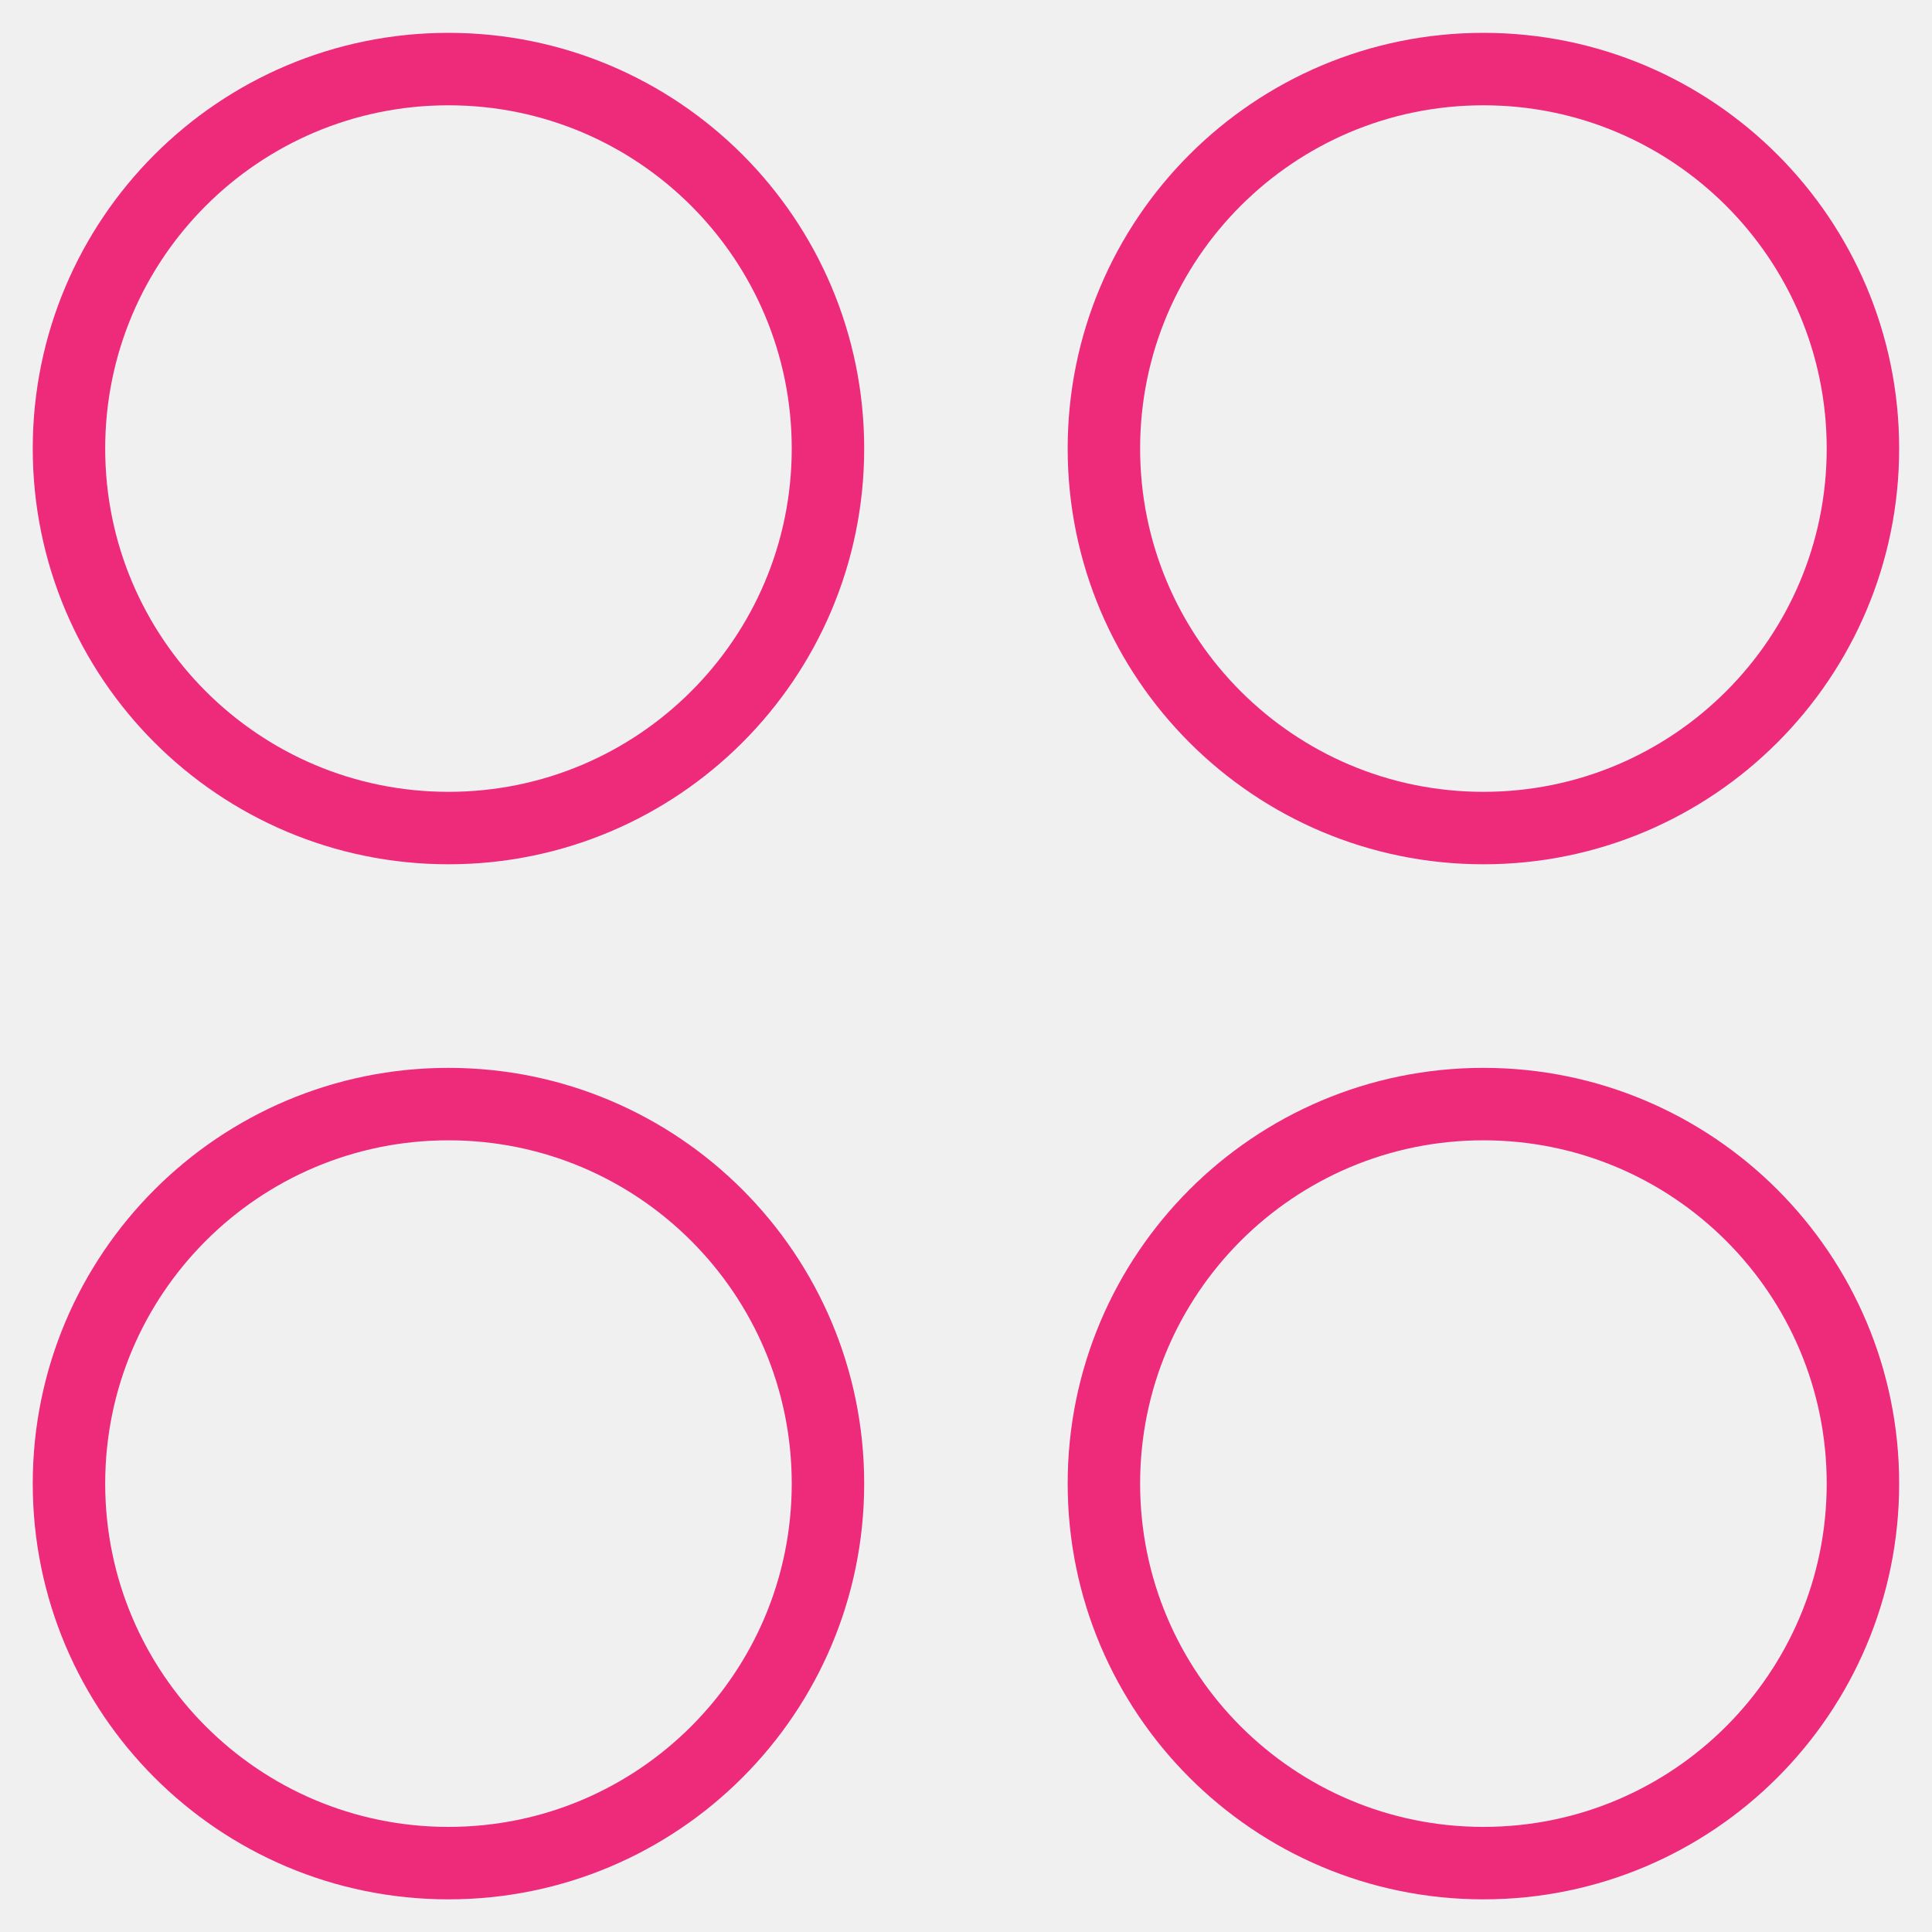
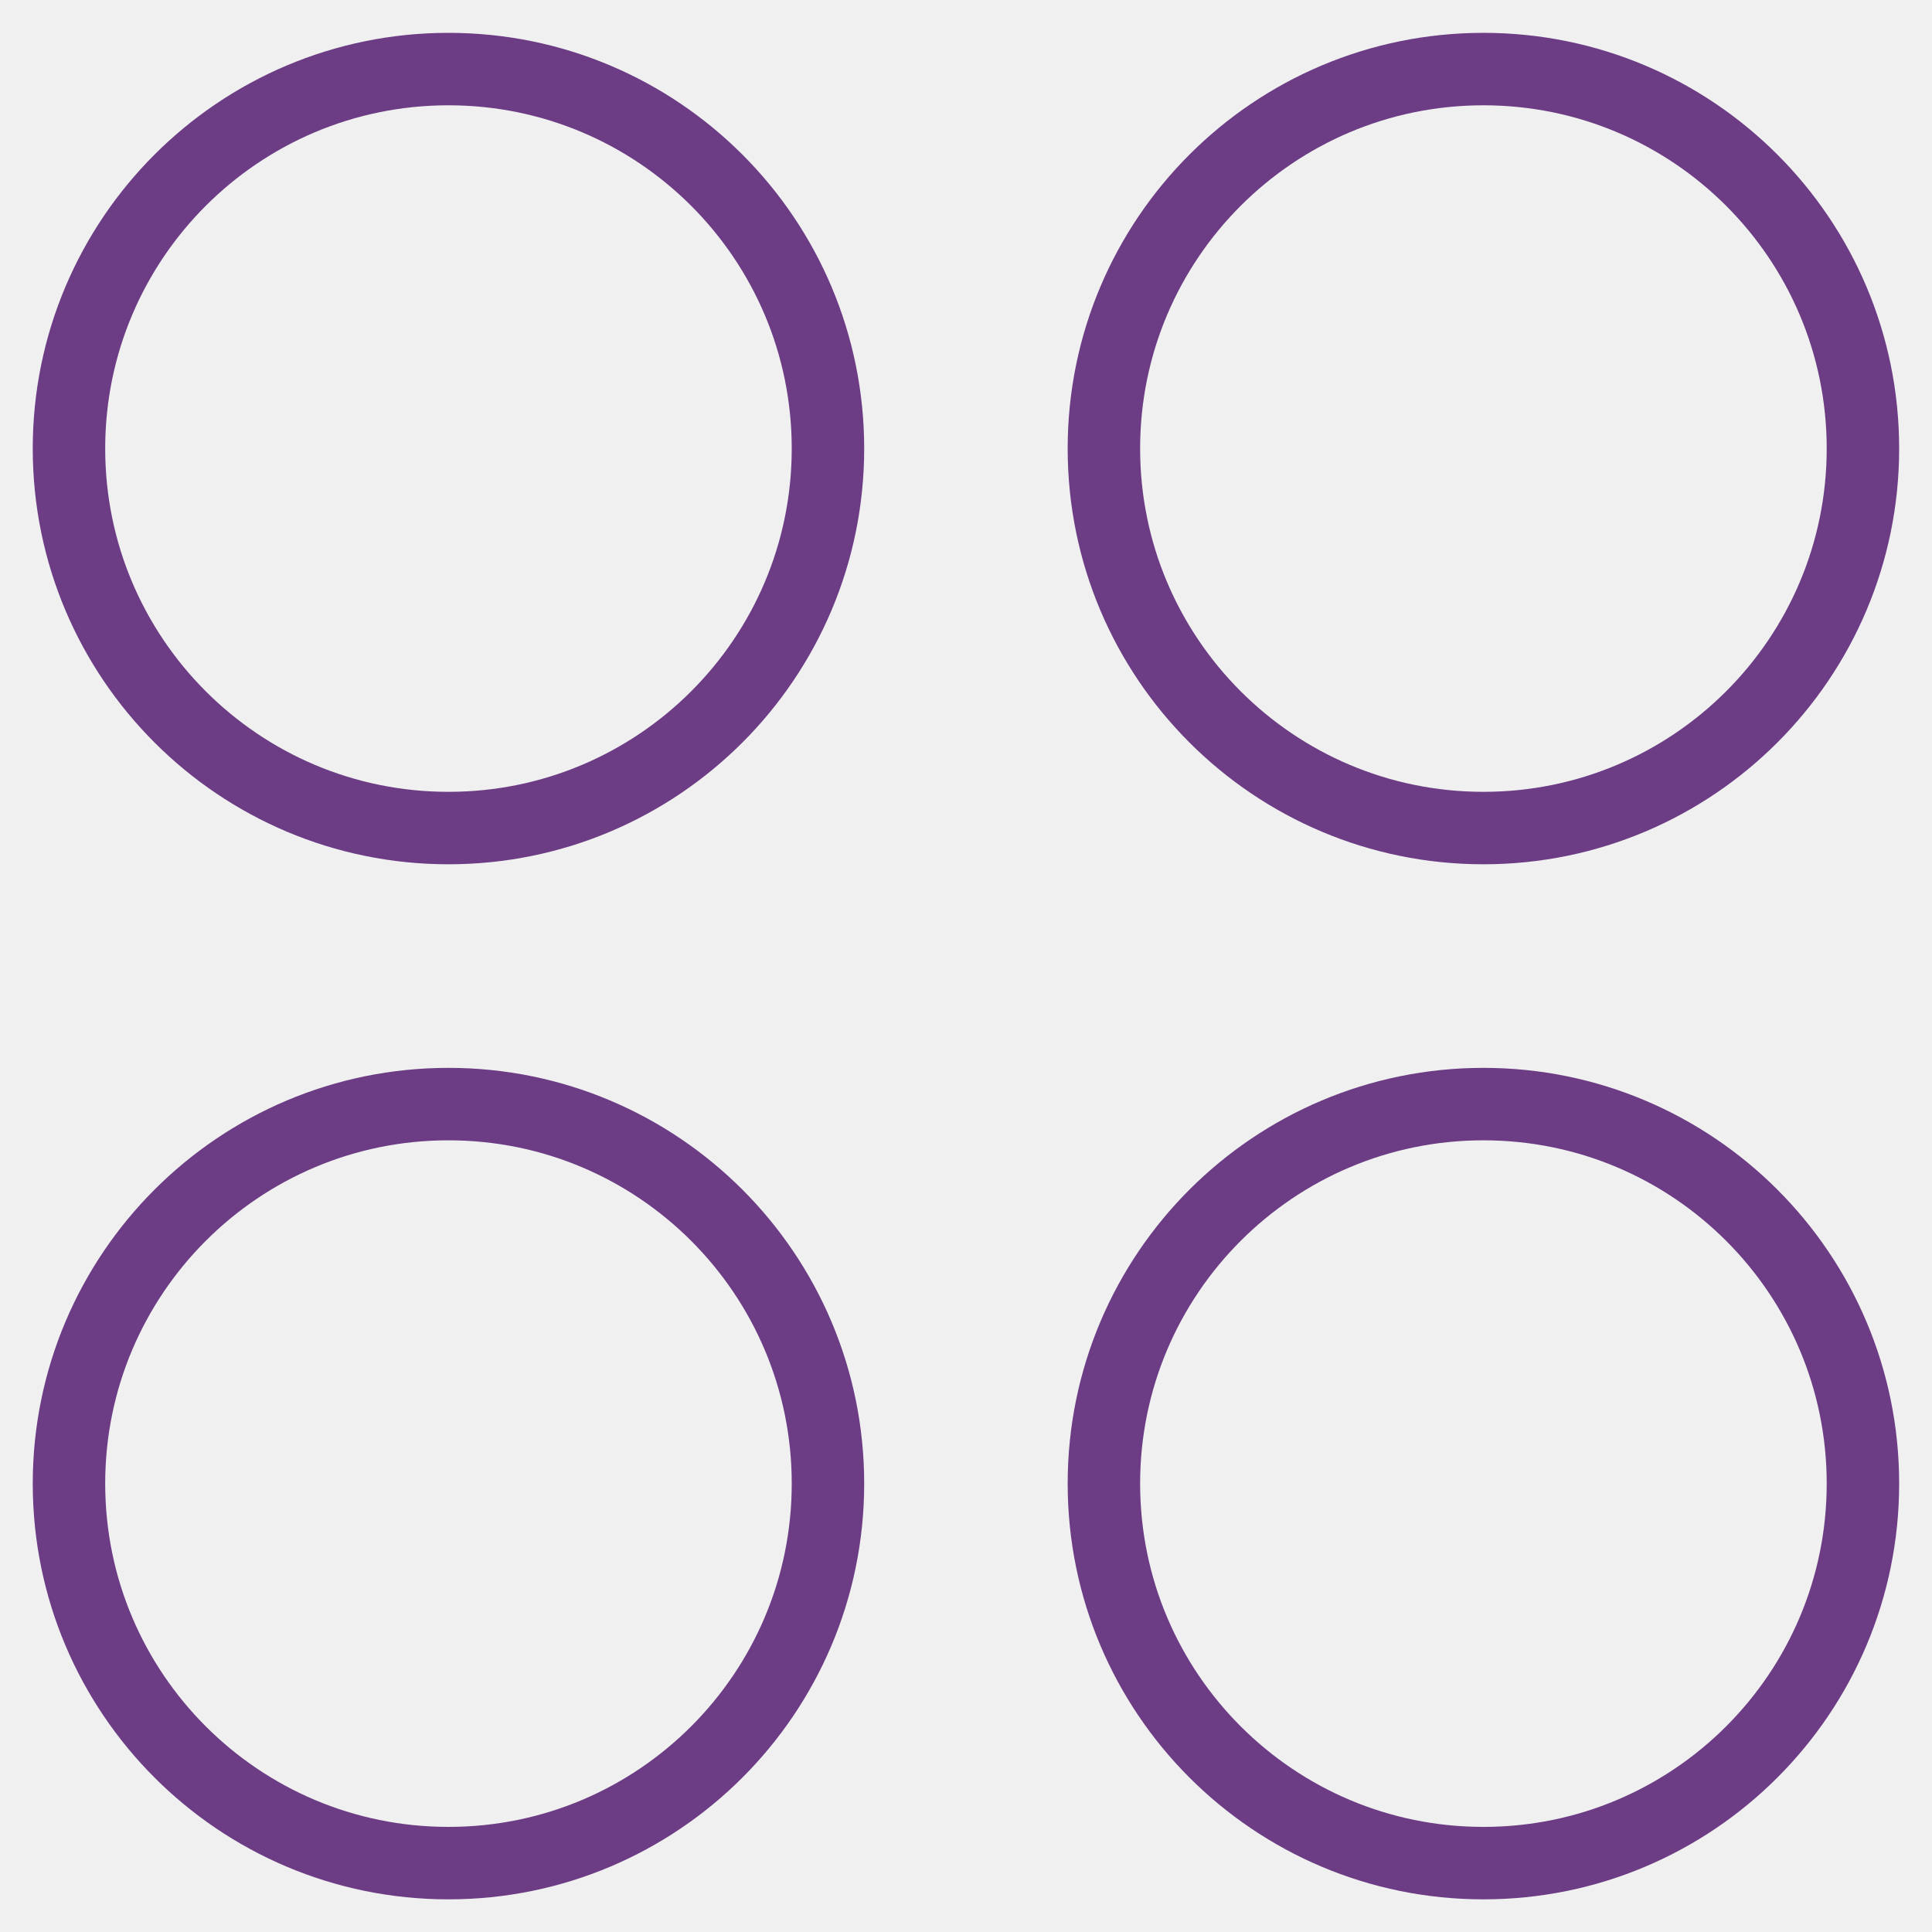
<svg xmlns="http://www.w3.org/2000/svg" width="40" height="40" viewBox="0 0 40 40" fill="none">
  <g clip-path="url(#clip0_837_3198)">
-     <path d="M9.285 17.144C13.624 17.144 17.142 13.626 17.142 9.287C17.142 4.947 13.624 1.43 9.285 1.43C4.946 1.43 1.428 4.947 1.428 9.287C1.428 13.626 4.946 17.144 9.285 17.144Z" stroke="#ee2a7b" stroke-width="1.5" stroke-linecap="round" stroke-linejoin="round" />
-     <path d="M30.713 17.144C35.052 17.144 38.57 13.626 38.57 9.287C38.57 4.947 35.052 1.43 30.713 1.43C26.373 1.43 22.855 4.947 22.855 9.287C22.855 13.626 26.373 17.144 30.713 17.144Z" stroke="#ee2a7b" stroke-width="1.5" stroke-linecap="round" stroke-linejoin="round" />
-     <path d="M9.285 38.574C13.624 38.574 17.142 35.056 17.142 30.716C17.142 26.377 13.624 22.859 9.285 22.859C4.946 22.859 1.428 26.377 1.428 30.716C1.428 35.056 4.946 38.574 9.285 38.574Z" stroke="#ee2a7b" stroke-width="1.5" stroke-linecap="round" stroke-linejoin="round" />
-     <path d="M30.713 38.574C35.052 38.574 38.57 35.056 38.57 30.716C38.57 26.377 35.052 22.859 30.713 22.859C26.373 22.859 22.855 26.377 22.855 30.716C22.855 35.056 26.373 38.574 30.713 38.574Z" stroke="#ee2a7b" stroke-width="1.5" stroke-linecap="round" stroke-linejoin="round" />
+     <path d="M9.285 17.144C13.624 17.144 17.142 13.626 17.142 9.287C17.142 4.947 13.624 1.43 9.285 1.43C4.946 1.43 1.428 4.947 1.428 9.287C1.428 13.626 4.946 17.144 9.285 17.144Z" stroke="#6c3c85" stroke-width="1.5" stroke-linecap="round" stroke-linejoin="round" />
+     <path d="M30.713 17.144C35.052 17.144 38.57 13.626 38.57 9.287C38.57 4.947 35.052 1.43 30.713 1.43C26.373 1.43 22.855 4.947 22.855 9.287C22.855 13.626 26.373 17.144 30.713 17.144Z" stroke="#6c3c85" stroke-width="1.5" stroke-linecap="round" stroke-linejoin="round" />
+     <path d="M9.285 38.574C13.624 38.574 17.142 35.056 17.142 30.716C17.142 26.377 13.624 22.859 9.285 22.859C4.946 22.859 1.428 26.377 1.428 30.716C1.428 35.056 4.946 38.574 9.285 38.574Z" stroke="#6c3c85" stroke-width="1.5" stroke-linecap="round" stroke-linejoin="round" />
+     <path d="M30.713 38.574C35.052 38.574 38.57 35.056 38.57 30.716C38.57 26.377 35.052 22.859 30.713 22.859C26.373 22.859 22.855 26.377 22.855 30.716C22.855 35.056 26.373 38.574 30.713 38.574Z" stroke="#6c3c85" stroke-width="1.5" stroke-linecap="round" stroke-linejoin="round" />
  </g>
  <defs>
    <clipPath id="clip0_837_3198">
      <rect width="40" height="40" fill="white" />
    </clipPath>
  </defs>
</svg>
